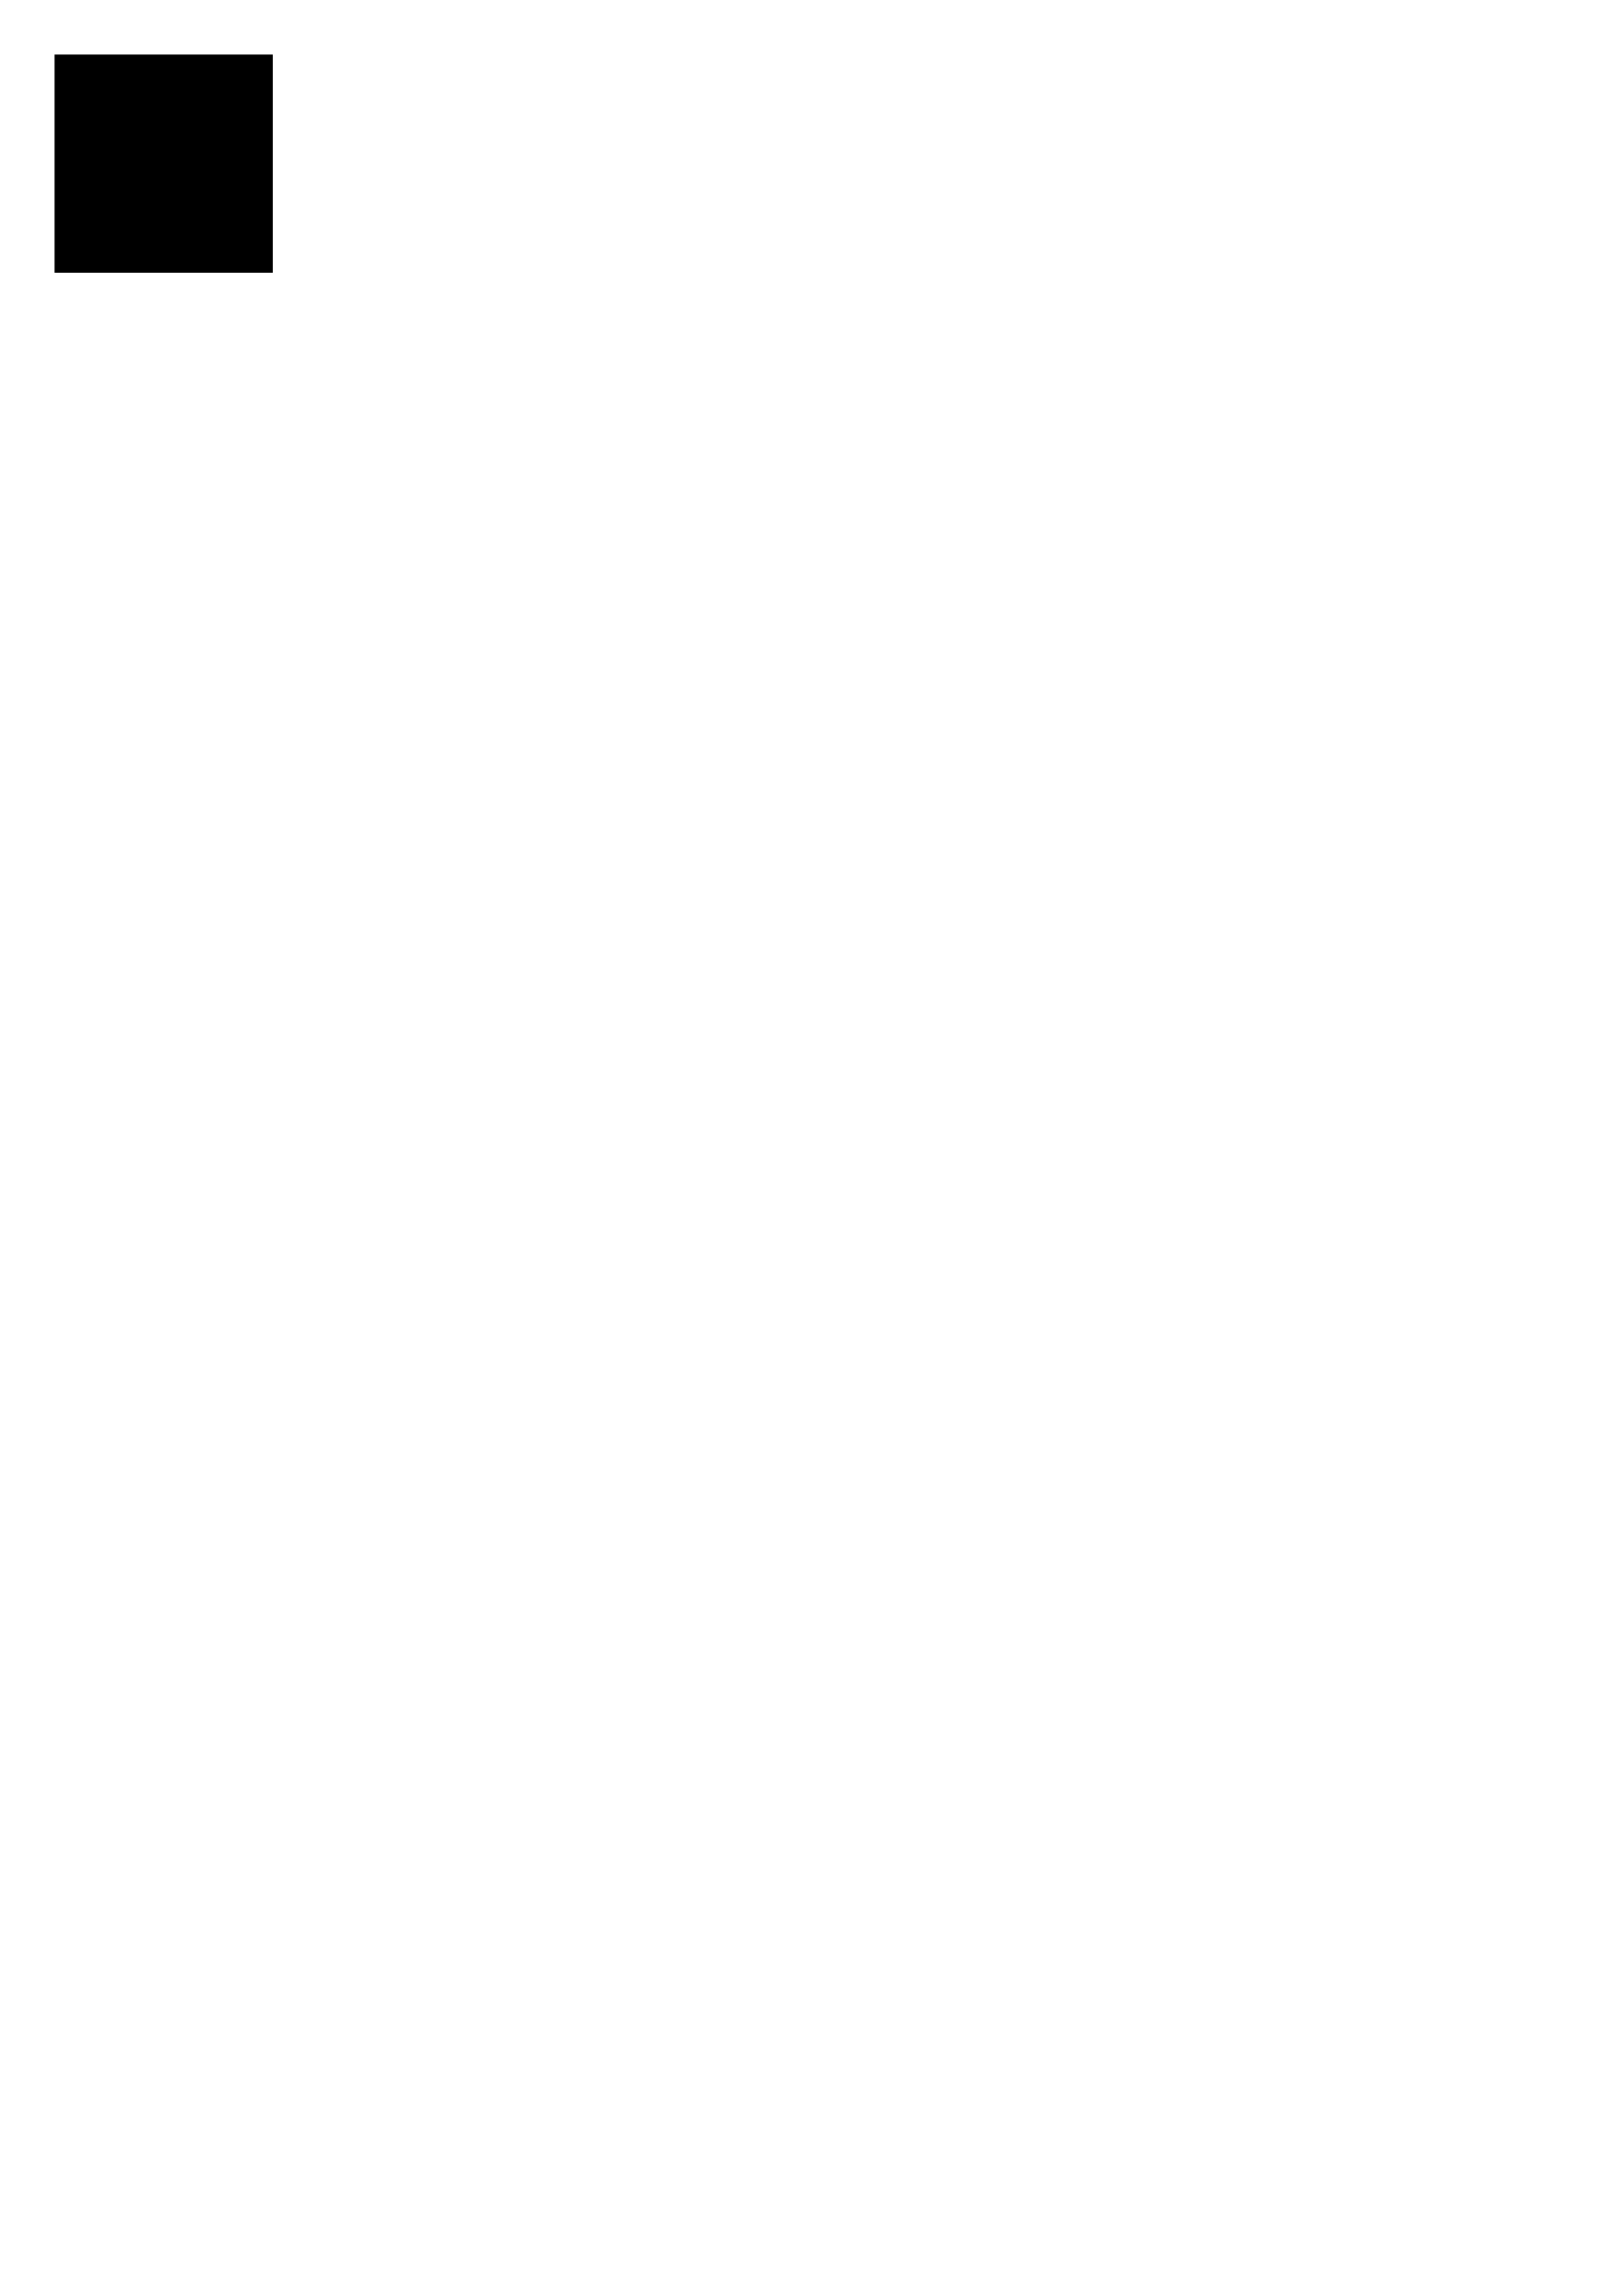
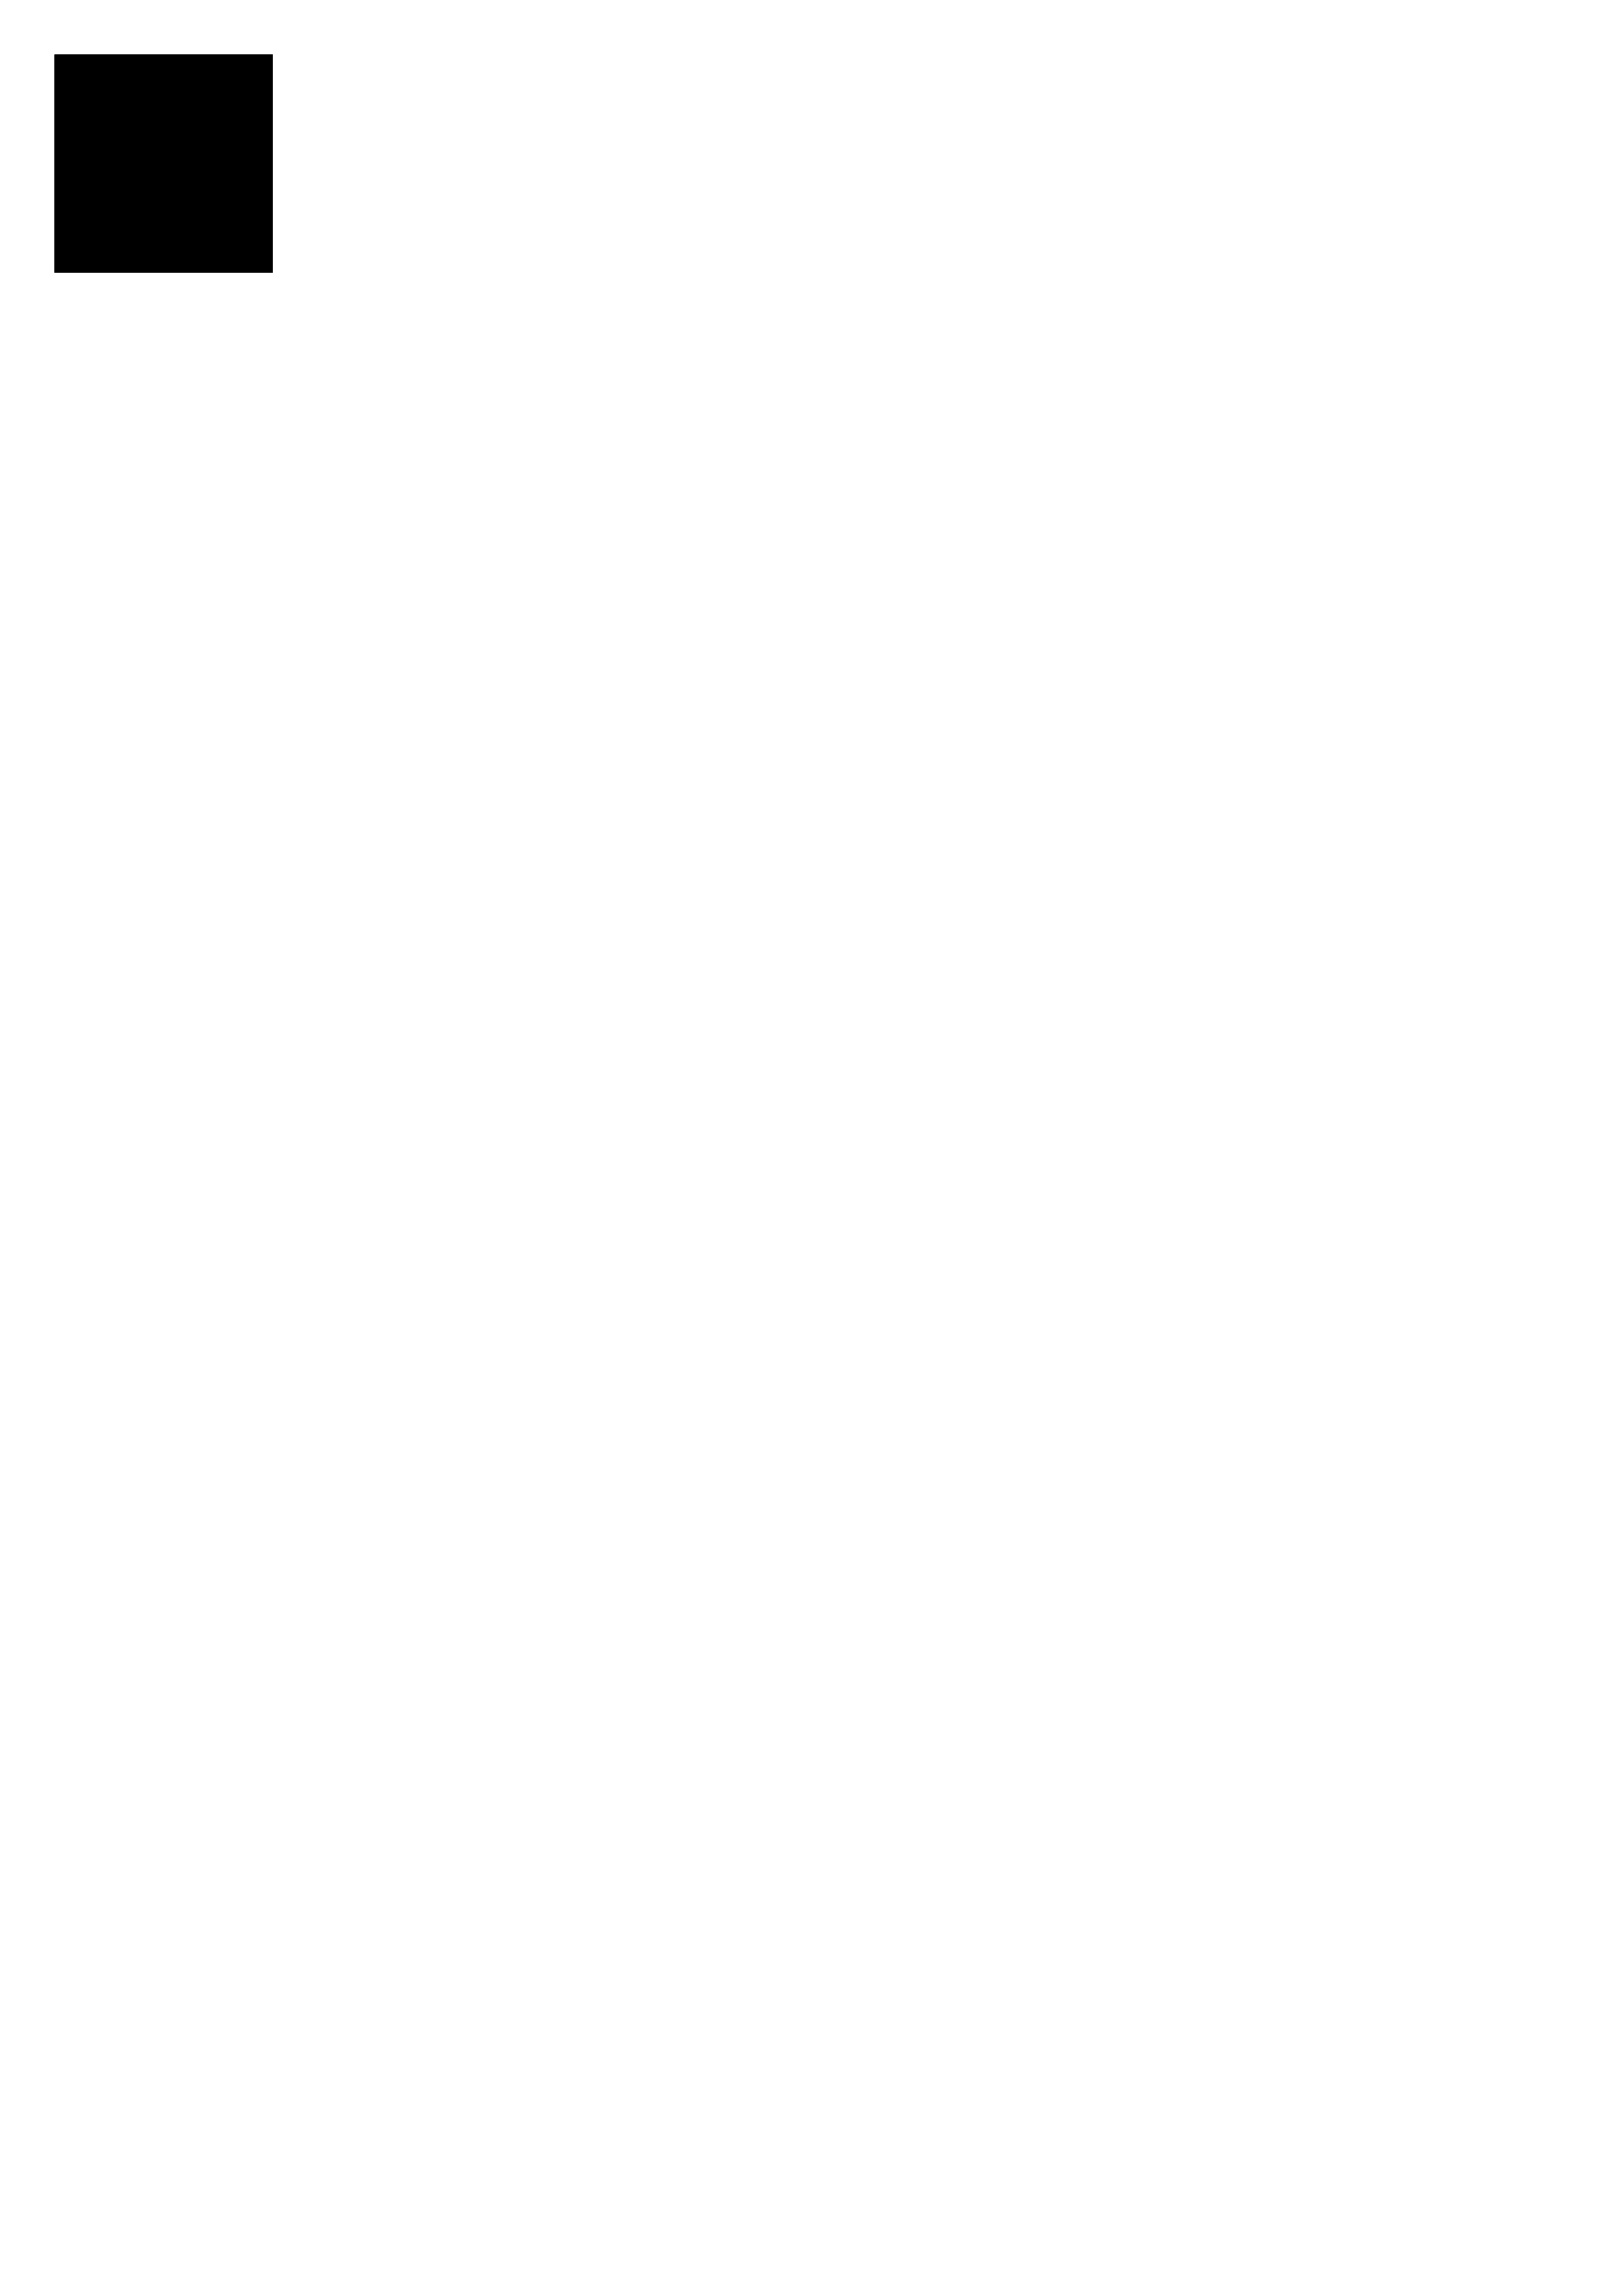
<svg xmlns="http://www.w3.org/2000/svg" xmlns:ns1="http://www.thymeleaf.org" width="210mm" height="297mm" viewBox="0 0 744.094 1052.362" id="svg2" version="1.1">
  <defs id="defs4" />
  <g>
    <defs id="defs4">
+       <ref param="TYPE" label="Corners" type="String(Sharp,Rounded)" default="Sharp" id="type" />
      <ref param="X" label="X (mm)" default="10" id="x" />
      <ref param="Y" label="Y (mm)" default="10" id="y" />
      <ref param="W" label="Width (mm)" default="100" id="w" />
      <ref param="H" label="Height (mm)" default="100" id="h" />
      <ref param="RX" label="Radius X (mm)" default="10" id="rx" />
      <ref param="RY" label="Radius Y (mm)" default="10" id="ry" />
      <ref param="SW" label="Stroke Width" default="5" id="sw" />
      <ref param="COLOR" label="Stroke Color" type="String(none,#000000,#222222,#444444,#666666,#888888,#aaaaaa,#cccccc,#ffffff)" default="#000000" id="color" />
      <ref param="FILL" label="Fill Color" type="String(none,#000000,#222222,#444444,#666666,#888888,#aaaaaa,#cccccc,#ffffff)" default="none" id="fill" />
    </defs>
-     <rect ns1:attr="stroke=${COLOR},fill=${FILL},stroke-width=${SW},x=${X}*3.543307,y=${Y}*3.543307,width=${W}*3.543307,height=${H}*3.543307,rx=${RX}*3.543307,ry=${RY}*3.543307" id="rect" width="100" height="100" x="25" y="25" />
+     <rect ns1:attr="stroke=${COLOR},fill=${FILL},stroke-width=${SW},x=${X}*3.543307,y=${Y}*3.543307,width=${W}*3.543307,height=${H}*3.543307,rx=${RX}*3.543307,ry=${RY}*3.543307" ns1:if="${TYPE}=='Rounded'" id="rect" width="100" height="100" x="25" y="25" />
+     <rect ns1:attr="stroke=${COLOR},fill=${FILL},stroke-width=${SW},x=${X}*3.543307,y=${Y}*3.543307,width=${W}*3.543307,height=${H}*3.543307" ns1:if="${TYPE}=='Sharp'" id="rect" width="100" height="100" x="25" y="25" />
  </g>
</svg>
